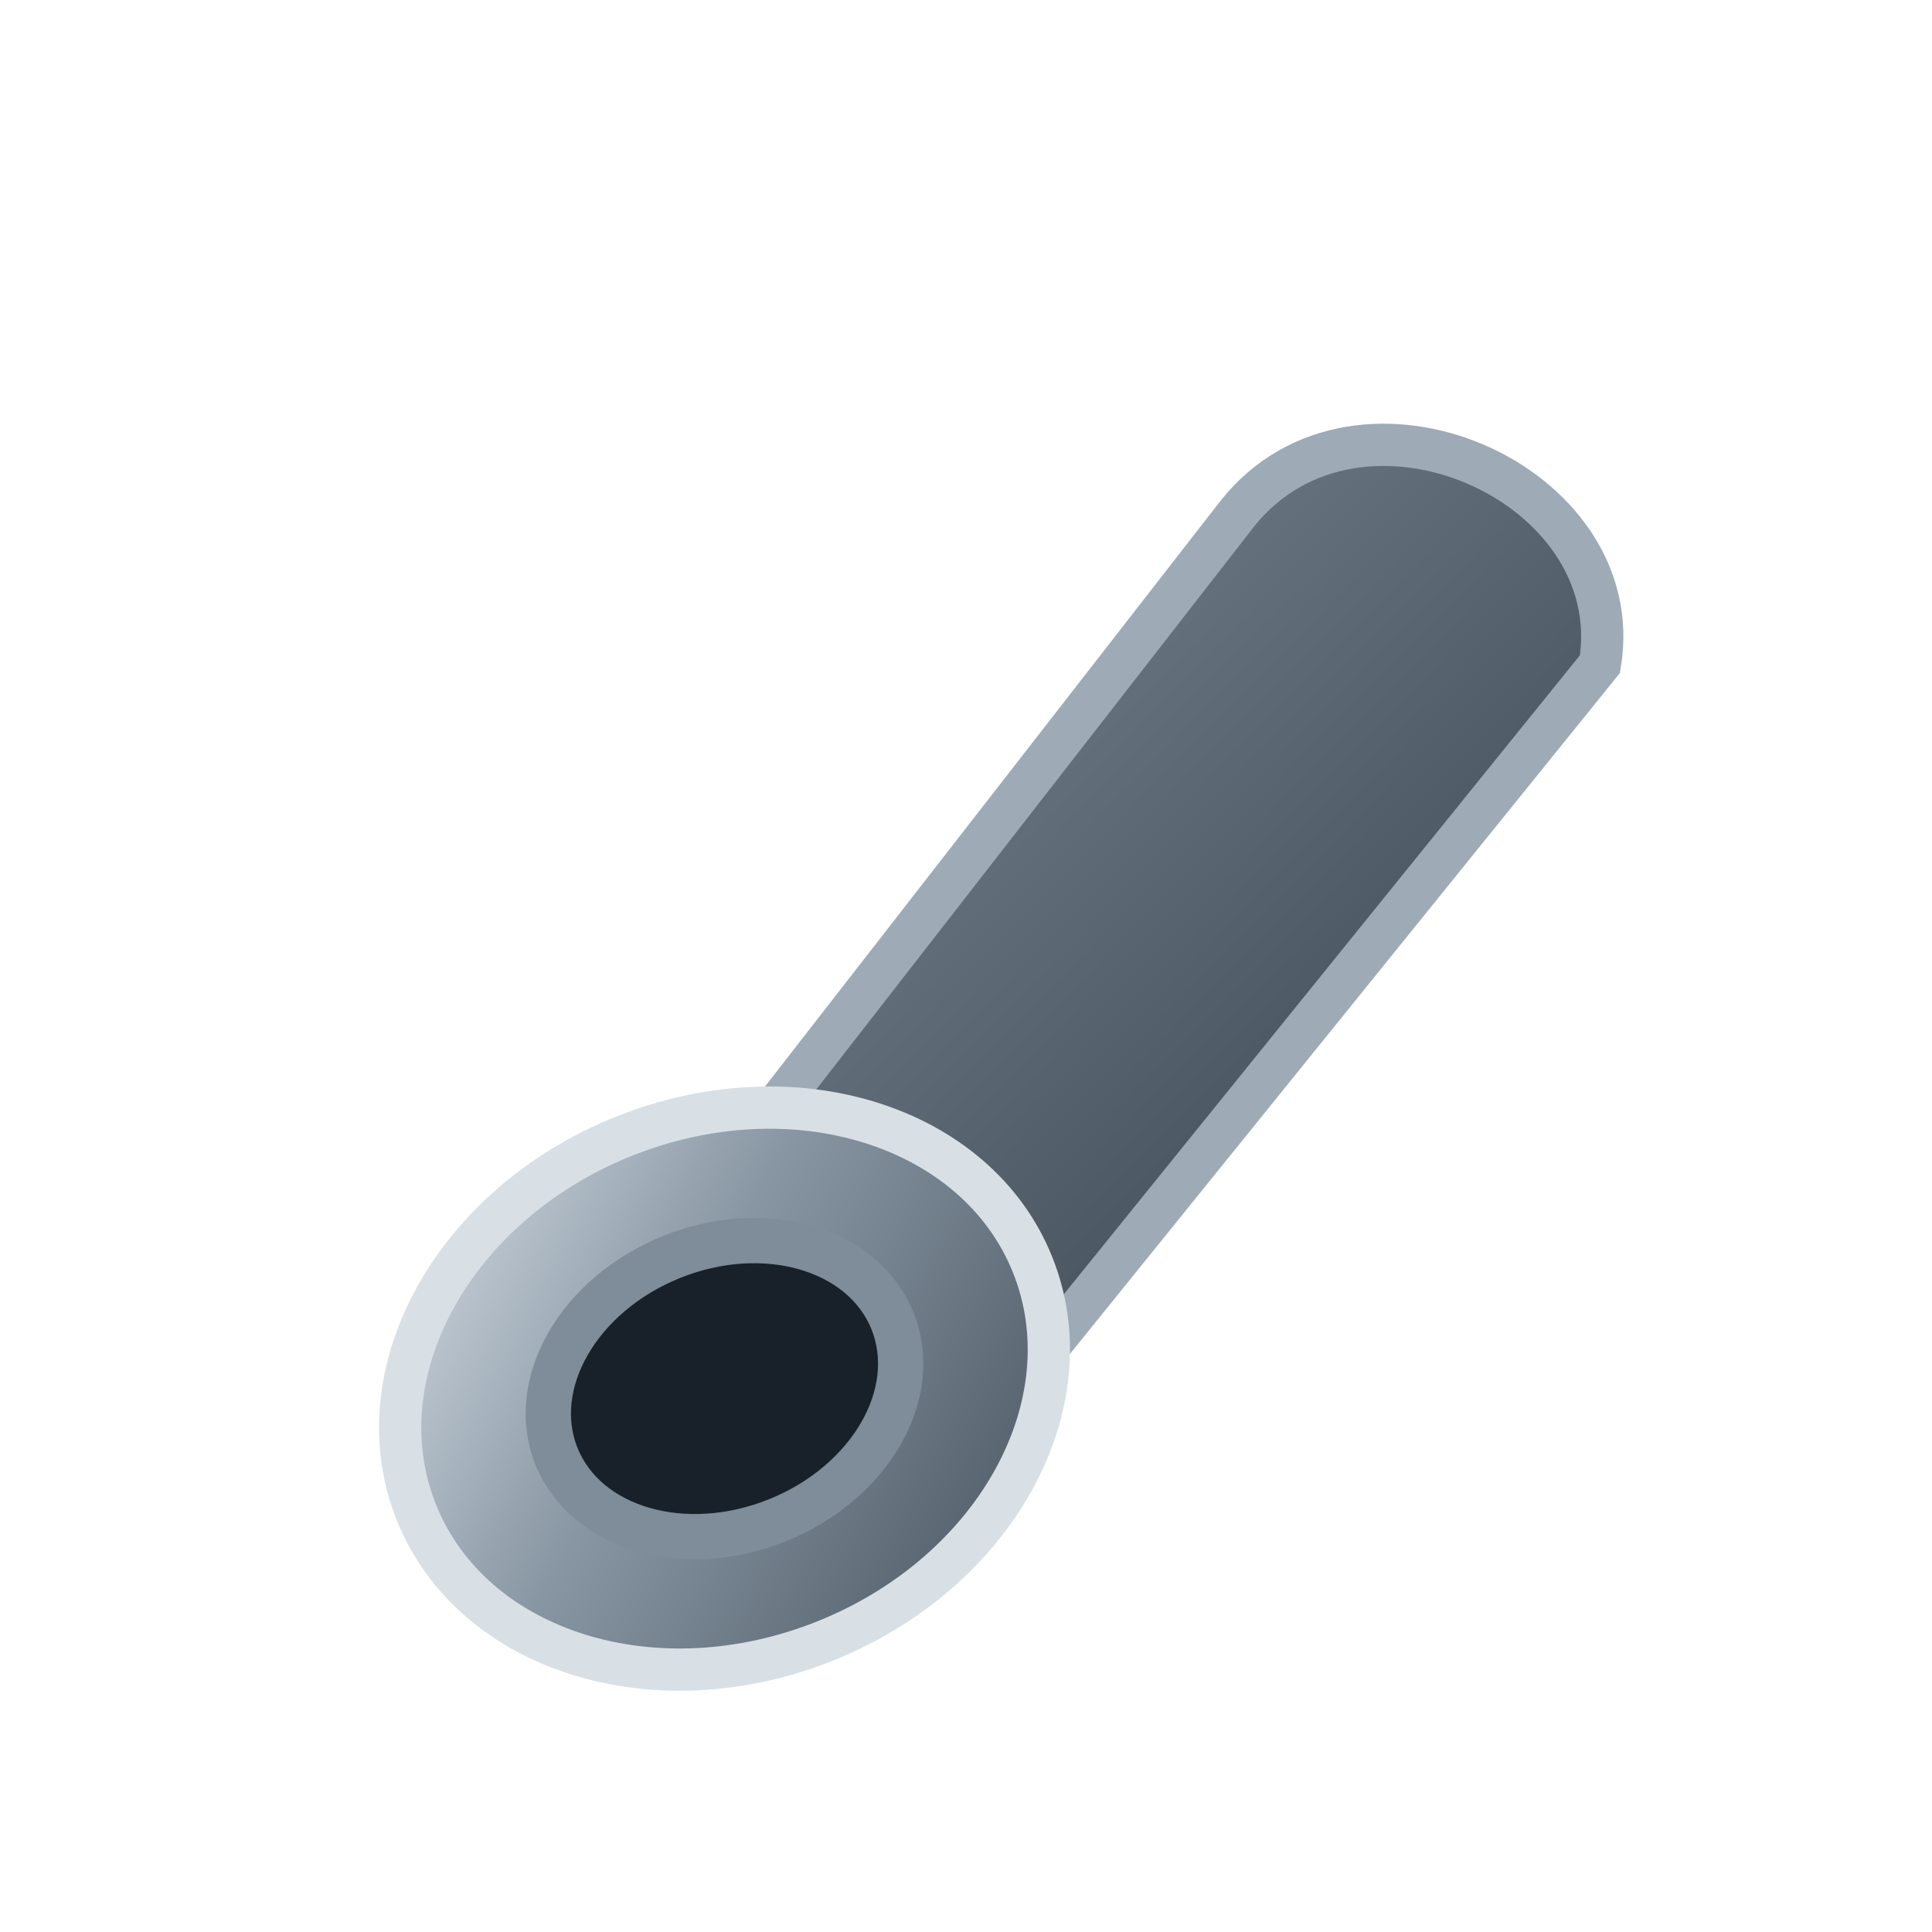
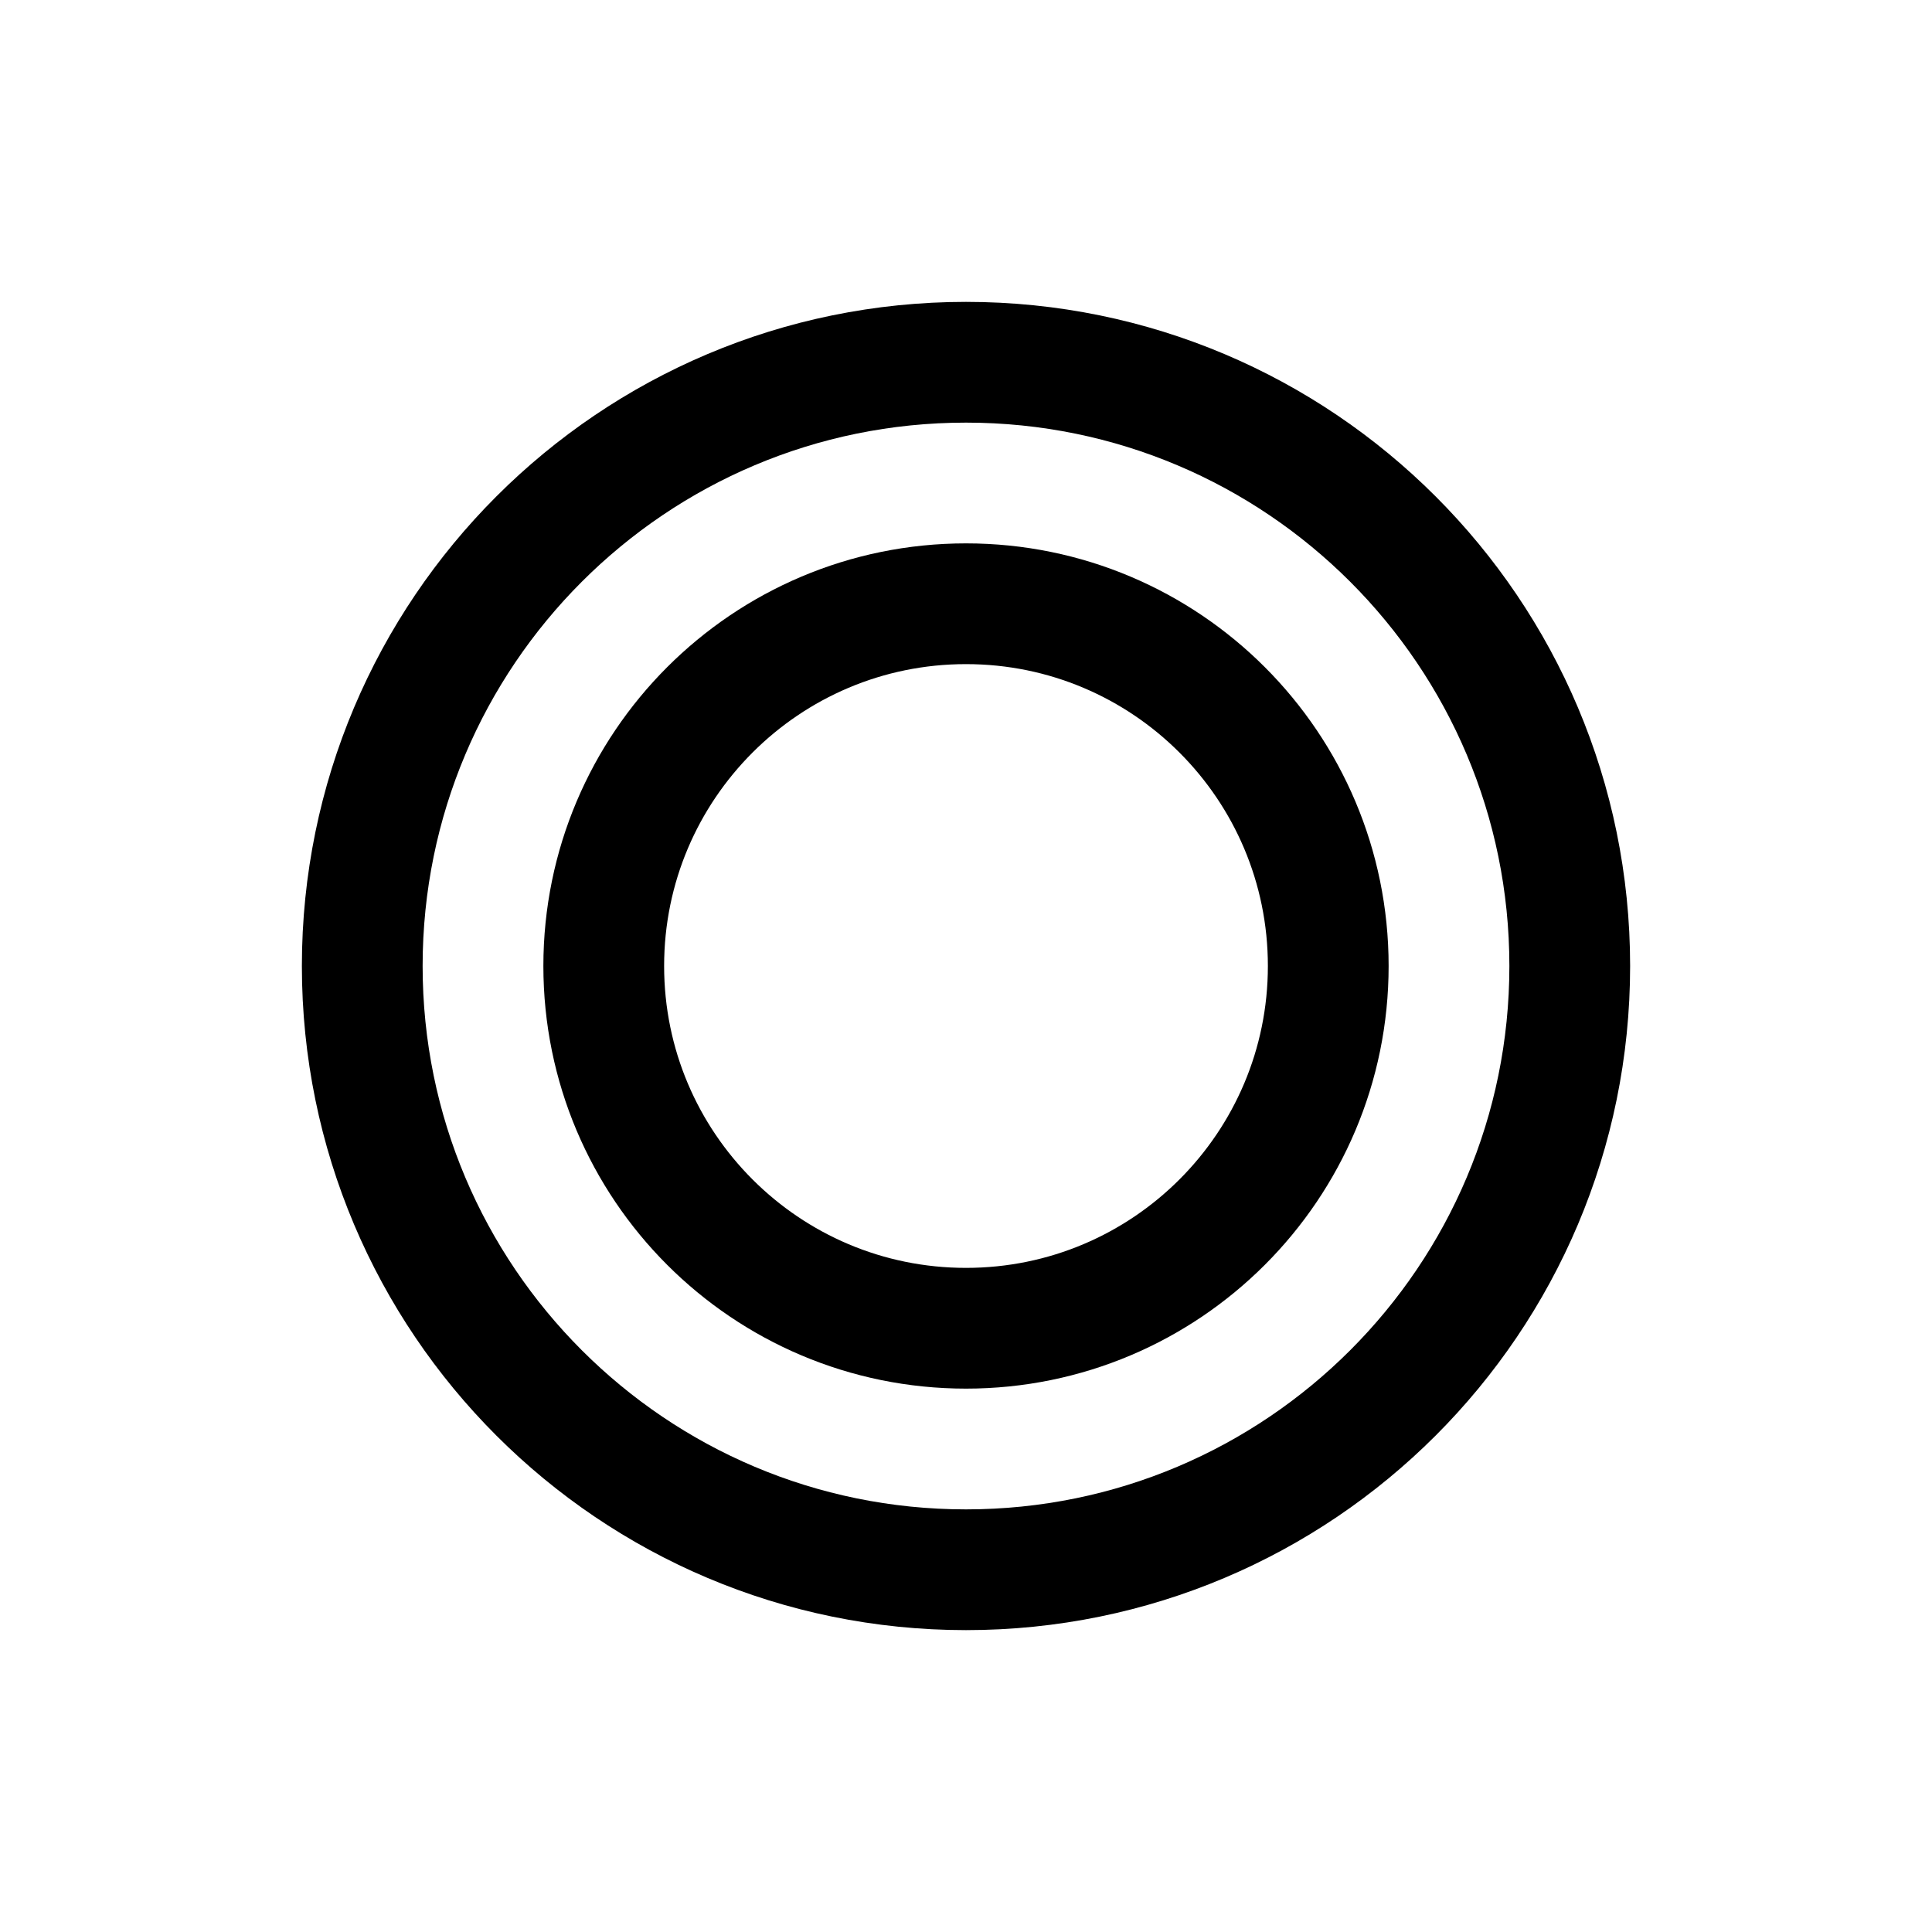
- <svg xmlns="http://www.w3.org/2000/svg" viewBox="0 0 64 64" fill="none" role="img">
-   <defs>
-     <linearGradient id="steel" x1="0" y1="0" x2="1" y2="1">
-       <stop offset="0" stop-color="#d8e0e7" />
-       <stop offset=".42" stop-color="#8997a4" />
-       <stop offset="1" stop-color="#46525e" />
-     </linearGradient>
-     <linearGradient id="dark" x1="0" y1="0" x2="1" y2="1">
-       <stop offset="0" stop-color="#82909c" />
-       <stop offset="1" stop-color="#303a44" />
-     </linearGradient>
-   </defs>
-   <path d="M20 44 41 17c4-5 13-1 12 5L32 48" fill="url(#dark)" stroke="#9eabb6" stroke-width="1.4" />
-   <ellipse cx="24" cy="46" rx="11" ry="9" transform="rotate(-22 24 46)" fill="url(#steel)" stroke="#d9e0e5" stroke-width="1.4" />
-   <ellipse cx="24" cy="46" rx="6" ry="4.7" transform="rotate(-22 24 46)" fill="#18212a" stroke="#7e8d99" stroke-width="1.5" />
+ <svg xmlns="http://www.w3.org/2000/svg" viewBox="0 0 32 32" fill="none">
+   <g stroke="currentColor" stroke-width="2" stroke-linecap="round" stroke-linejoin="round">
+     <circle cx="16" cy="16" r="10" />
+     <circle cx="16" cy="16" r="6" />
+   </g>
</svg>
